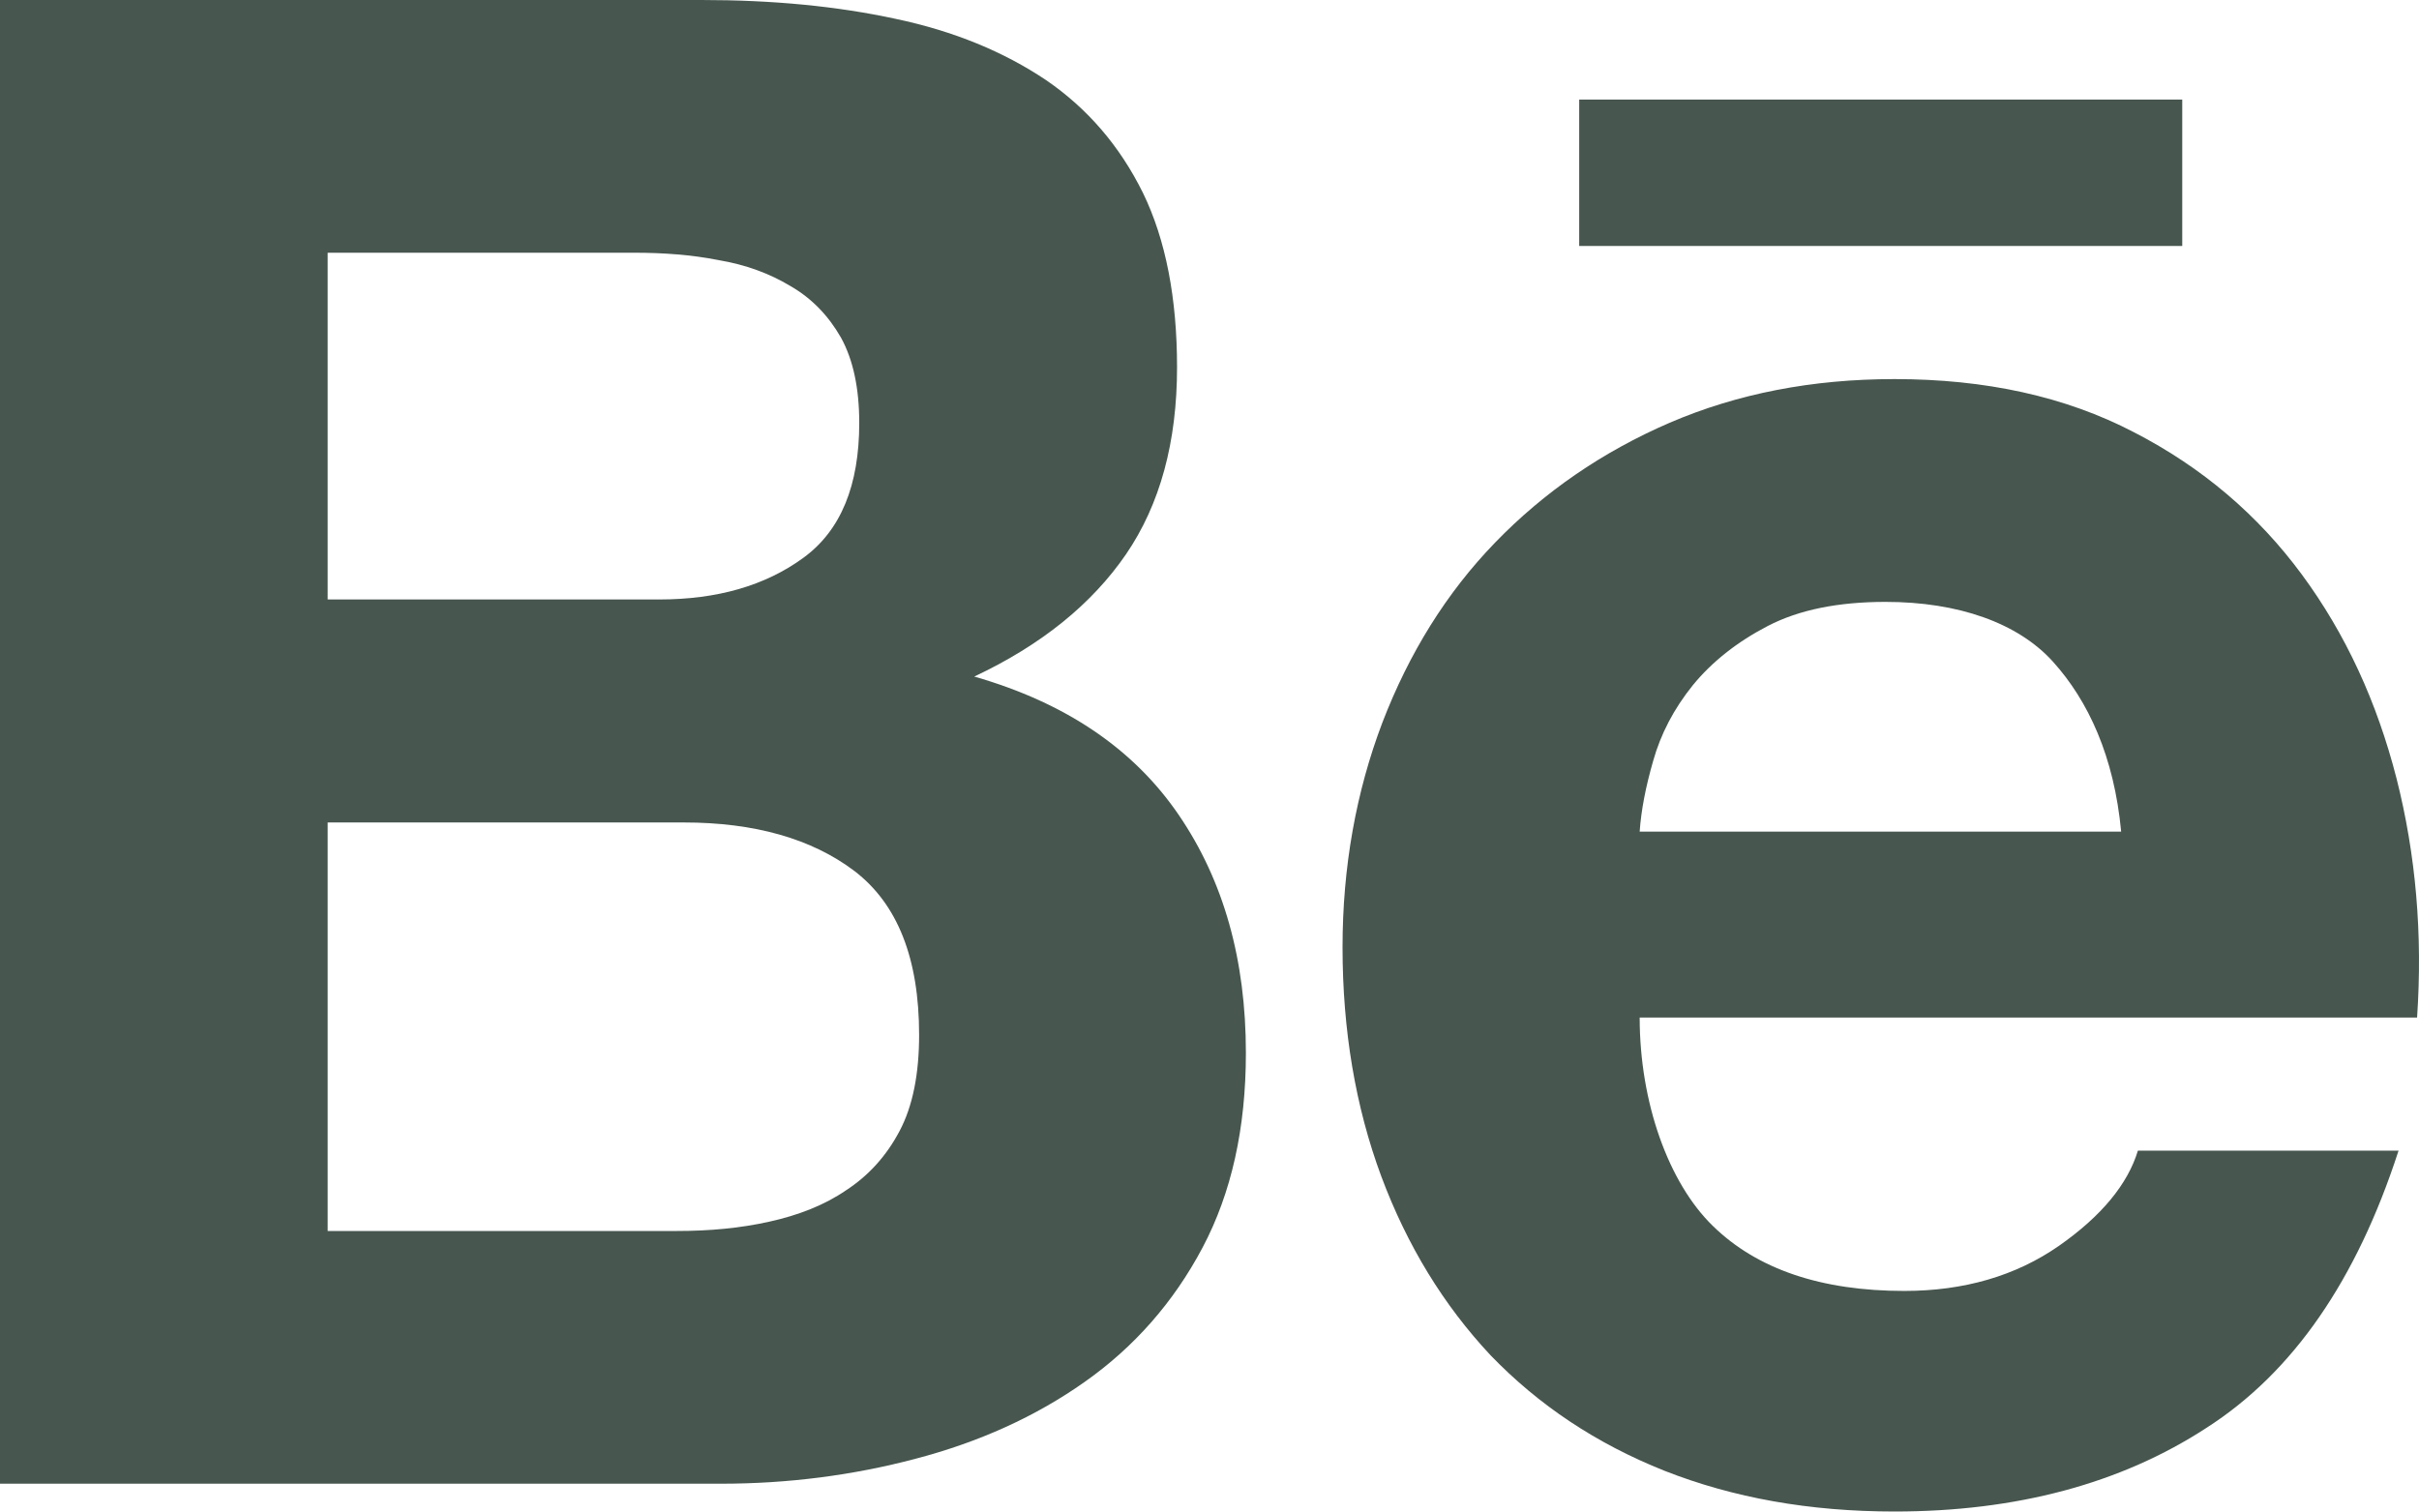
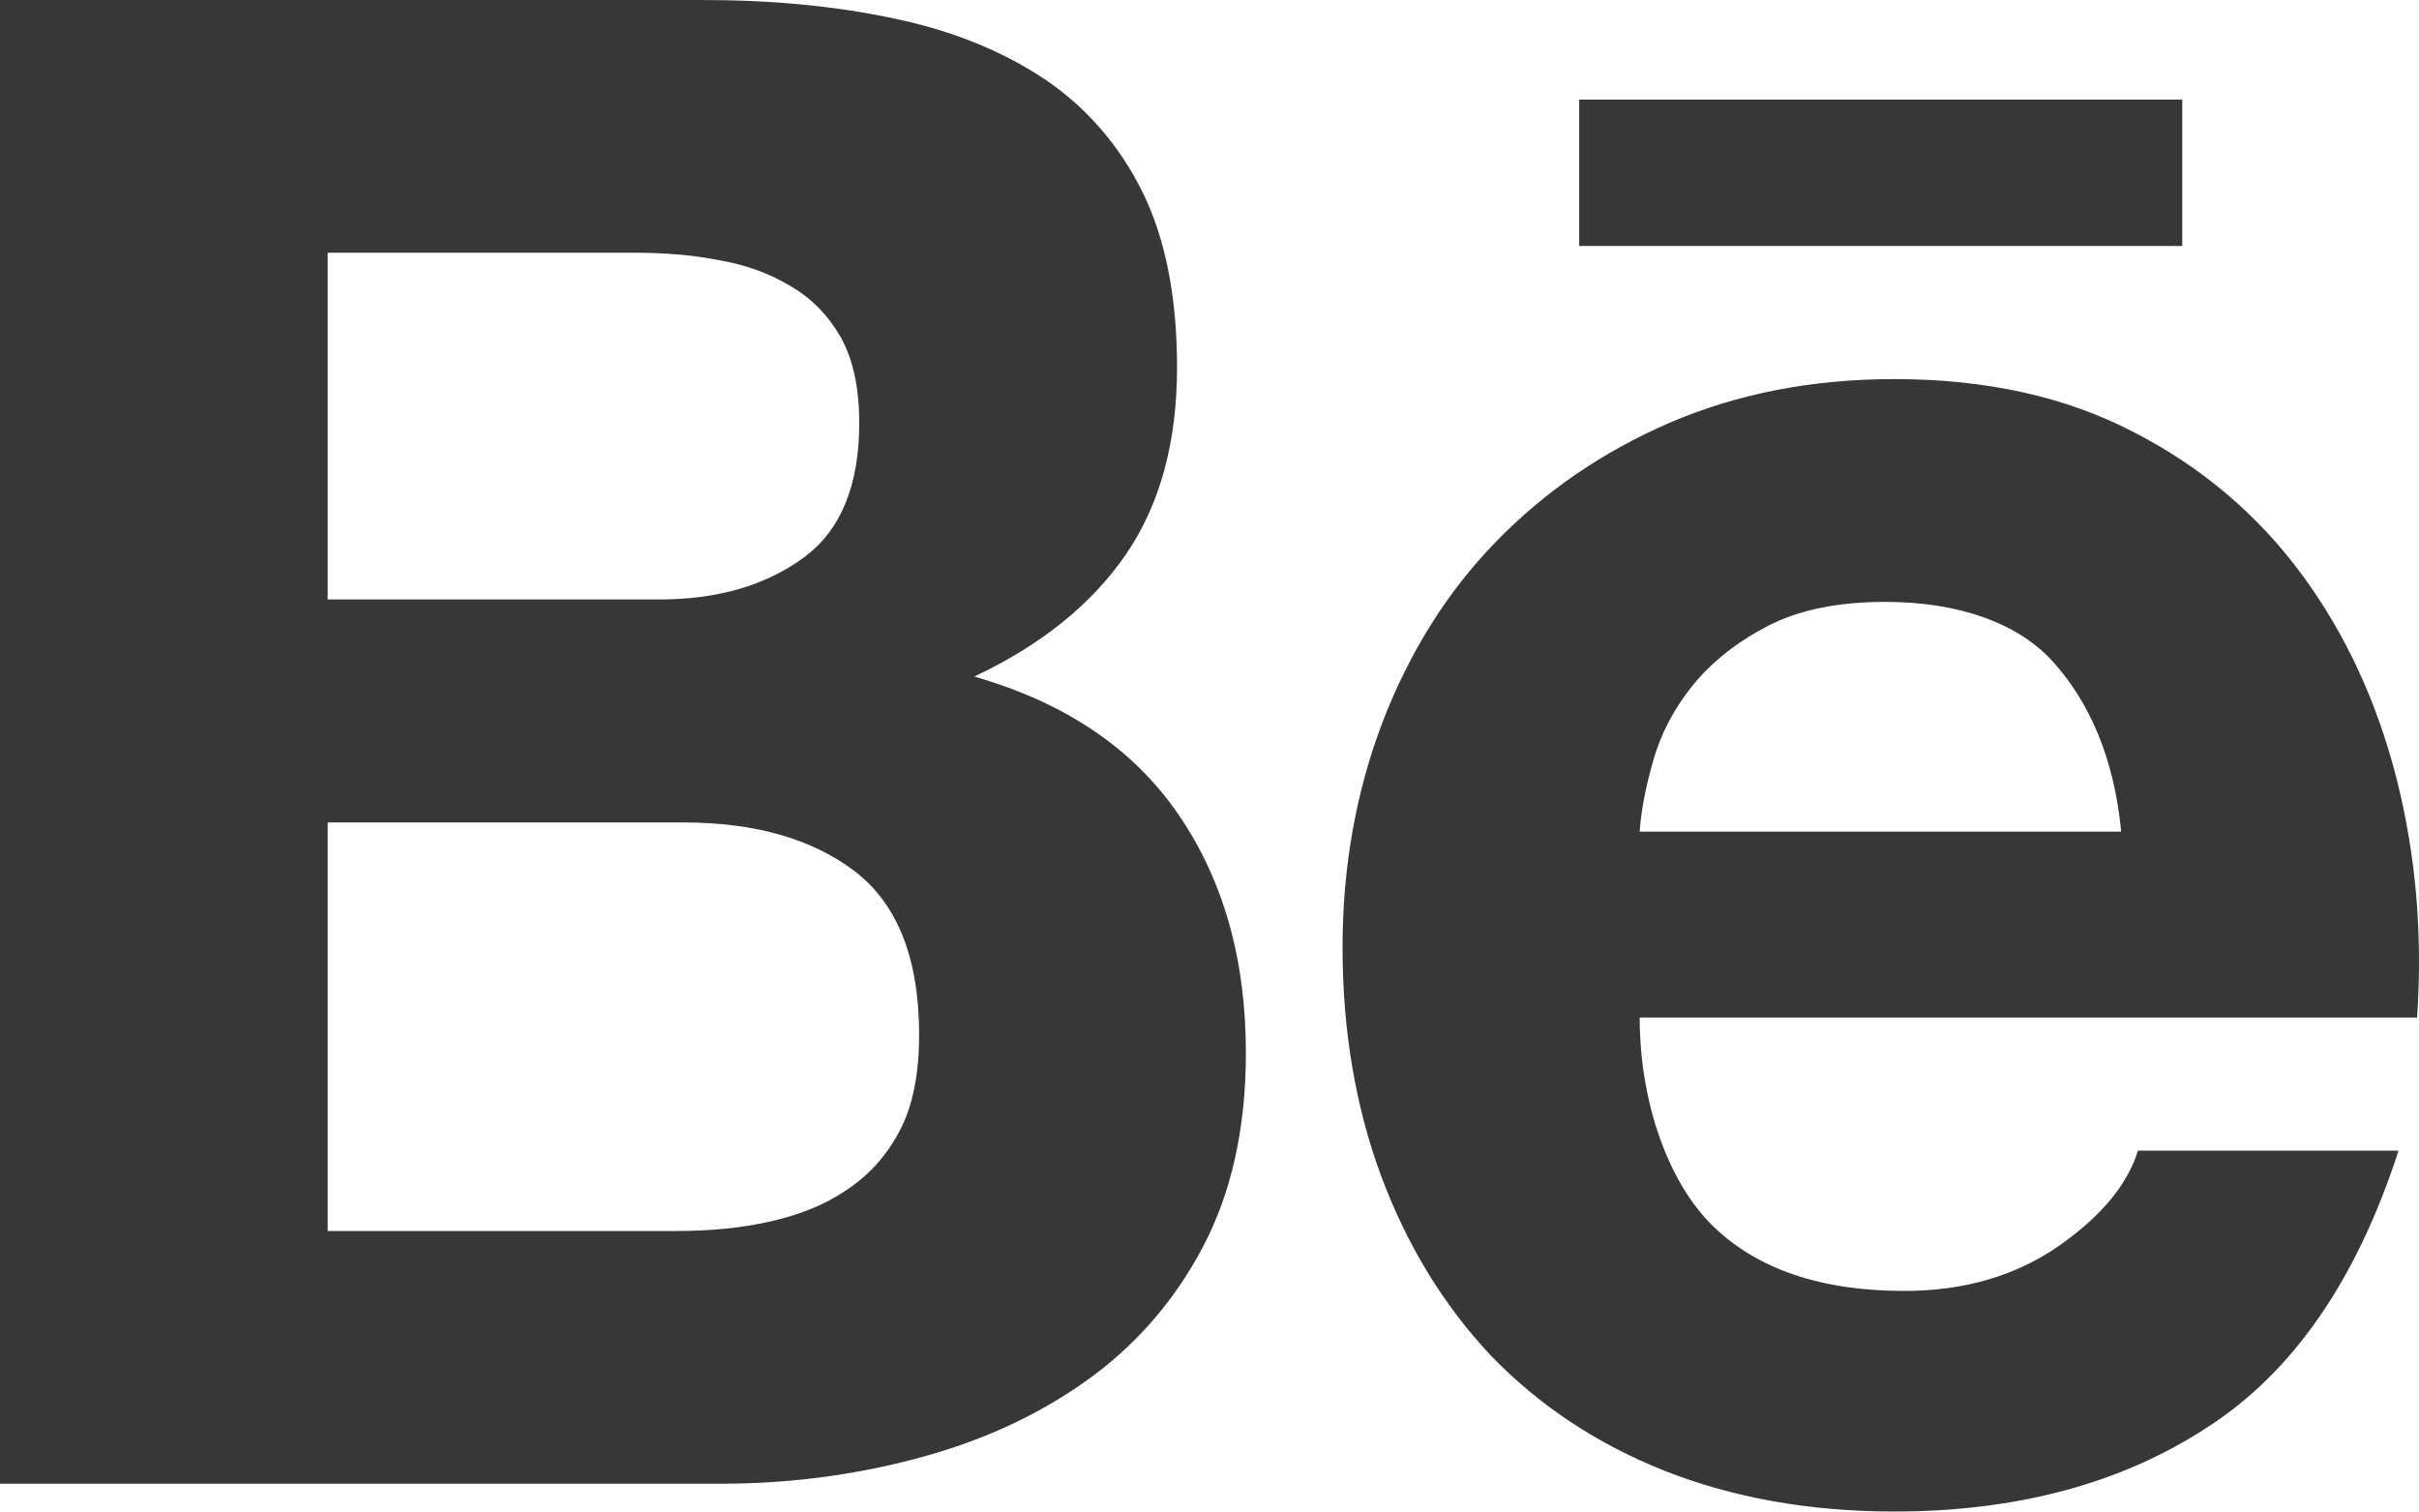
<svg xmlns="http://www.w3.org/2000/svg" width="24" height="15" viewBox="0 0 24 15" fill="none">
-   <path d="M9.085 14.476C9.714 14.311 10.275 14.058 10.764 13.712C11.249 13.37 11.643 12.926 11.932 12.379C12.218 11.838 12.361 11.196 12.361 10.449C12.361 9.528 12.142 8.742 11.694 8.086C11.248 7.433 10.575 6.975 9.666 6.714C10.333 6.4 10.833 5.994 11.172 5.5C11.51 5.005 11.678 4.386 11.678 3.645C11.678 2.96 11.566 2.38 11.341 1.917C11.11 1.448 10.788 1.075 10.377 0.794C9.959 0.514 9.465 0.309 8.886 0.187C8.303 0.061 7.666 0 6.96 0H0V14.724H7.155C7.817 14.724 8.463 14.641 9.085 14.476ZM3.251 2.508H6.292C6.579 2.508 6.86 2.528 7.128 2.581C7.4 2.627 7.635 2.714 7.843 2.839C8.053 2.96 8.219 3.132 8.344 3.351C8.465 3.571 8.525 3.854 8.525 4.197C8.525 4.814 8.344 5.264 7.97 5.536C7.592 5.812 7.116 5.949 6.54 5.949H3.251L3.251 2.508ZM3.251 12.216V8.162H6.784C7.484 8.162 8.053 8.322 8.479 8.645C8.905 8.972 9.119 9.511 9.119 10.27C9.119 10.657 9.056 10.977 8.925 11.224C8.794 11.473 8.614 11.669 8.396 11.811C8.179 11.96 7.921 12.06 7.631 12.124C7.344 12.188 7.04 12.216 6.719 12.216L3.251 12.216Z" fill="#47564F" />
-   <path d="M14.789 13.45C15.267 13.945 15.835 14.325 16.515 14.596C17.196 14.864 17.953 15 18.796 15C20.004 15 21.041 14.724 21.891 14.17C22.751 13.619 23.381 12.703 23.797 11.419H21.211C21.111 11.749 20.852 12.067 20.427 12.364C19.998 12.662 19.486 12.811 18.893 12.811C18.07 12.811 17.435 12.596 16.995 12.167C16.554 11.739 16.268 10.941 16.268 10.098H23.981C24.037 9.271 23.969 8.481 23.777 7.725C23.583 6.967 23.273 6.292 22.838 5.702C22.402 5.11 21.847 4.637 21.171 4.289C20.492 3.935 19.7 3.762 18.796 3.762C17.977 3.762 17.237 3.907 16.566 4.195C15.896 4.485 15.32 4.882 14.834 5.384C14.35 5.884 13.981 6.48 13.715 7.171C13.454 7.859 13.32 8.604 13.32 9.401C13.32 10.225 13.449 10.986 13.704 11.673C13.962 12.364 14.323 12.952 14.789 13.45ZM16.402 7.55C16.477 7.284 16.606 7.035 16.796 6.799C16.986 6.567 17.235 6.37 17.539 6.212C17.85 6.051 18.238 5.973 18.707 5.973C19.428 5.973 20.02 6.181 20.368 6.566C20.718 6.954 20.975 7.506 21.045 8.253H16.268C16.282 8.045 16.327 7.81 16.402 7.55Z" fill="#47564F" />
-   <path d="M21.651 0.988H15.668V2.441H21.651V0.988Z" fill="#47564F" />
+   <path d="M9.085 14.476C9.714 14.311 10.275 14.058 10.764 13.712C11.249 13.37 11.643 12.926 11.932 12.379C12.218 11.838 12.361 11.196 12.361 10.449C12.361 9.528 12.142 8.742 11.694 8.086C11.248 7.433 10.575 6.975 9.666 6.714C10.333 6.4 10.833 5.994 11.172 5.5C11.51 5.005 11.678 4.386 11.678 3.645C11.678 2.96 11.566 2.38 11.341 1.917C11.11 1.448 10.788 1.075 10.377 0.794C9.959 0.514 9.465 0.309 8.886 0.187C8.303 0.061 7.666 0 6.96 0H0V14.724H7.155C7.817 14.724 8.463 14.641 9.085 14.476ZM3.251 2.508H6.292C6.579 2.508 6.86 2.528 7.128 2.581C7.4 2.627 7.635 2.714 7.843 2.839C8.053 2.96 8.219 3.132 8.344 3.351C8.465 3.571 8.525 3.854 8.525 4.197C8.525 4.814 8.344 5.264 7.97 5.536C7.592 5.812 7.116 5.949 6.54 5.949H3.251L3.251 2.508ZM3.251 12.216V8.162H6.784C7.484 8.162 8.053 8.322 8.479 8.645C8.905 8.972 9.119 9.511 9.119 10.27C9.119 10.657 9.056 10.977 8.925 11.224C8.794 11.473 8.614 11.669 8.396 11.811C8.179 11.96 7.921 12.06 7.631 12.124C7.344 12.188 7.04 12.216 6.719 12.216L3.251 12.216Z" fill="#373737" />
+   <path d="M14.789 13.45C15.267 13.945 15.835 14.325 16.515 14.596C17.196 14.864 17.953 15 18.796 15C20.004 15 21.041 14.724 21.891 14.17C22.751 13.619 23.381 12.703 23.797 11.419H21.211C21.111 11.749 20.852 12.067 20.427 12.364C19.998 12.662 19.486 12.811 18.893 12.811C18.07 12.811 17.435 12.596 16.995 12.167C16.554 11.739 16.268 10.941 16.268 10.098H23.981C24.037 9.271 23.969 8.481 23.777 7.725C23.583 6.967 23.273 6.292 22.838 5.702C22.402 5.11 21.847 4.637 21.171 4.289C20.492 3.935 19.7 3.762 18.796 3.762C17.977 3.762 17.237 3.907 16.566 4.195C15.896 4.485 15.32 4.882 14.834 5.384C14.35 5.884 13.981 6.48 13.715 7.171C13.454 7.859 13.32 8.604 13.32 9.401C13.32 10.225 13.449 10.986 13.704 11.673C13.962 12.364 14.323 12.952 14.789 13.45ZM16.402 7.55C16.477 7.284 16.606 7.035 16.796 6.799C16.986 6.567 17.235 6.37 17.539 6.212C17.85 6.051 18.238 5.973 18.707 5.973C19.428 5.973 20.02 6.181 20.368 6.566C20.718 6.954 20.975 7.506 21.045 8.253H16.268C16.282 8.045 16.327 7.81 16.402 7.55Z" fill="#373737" />
+   <path d="M21.651 0.988H15.668V2.441H21.651V0.988Z" fill="#373737" />
</svg>
